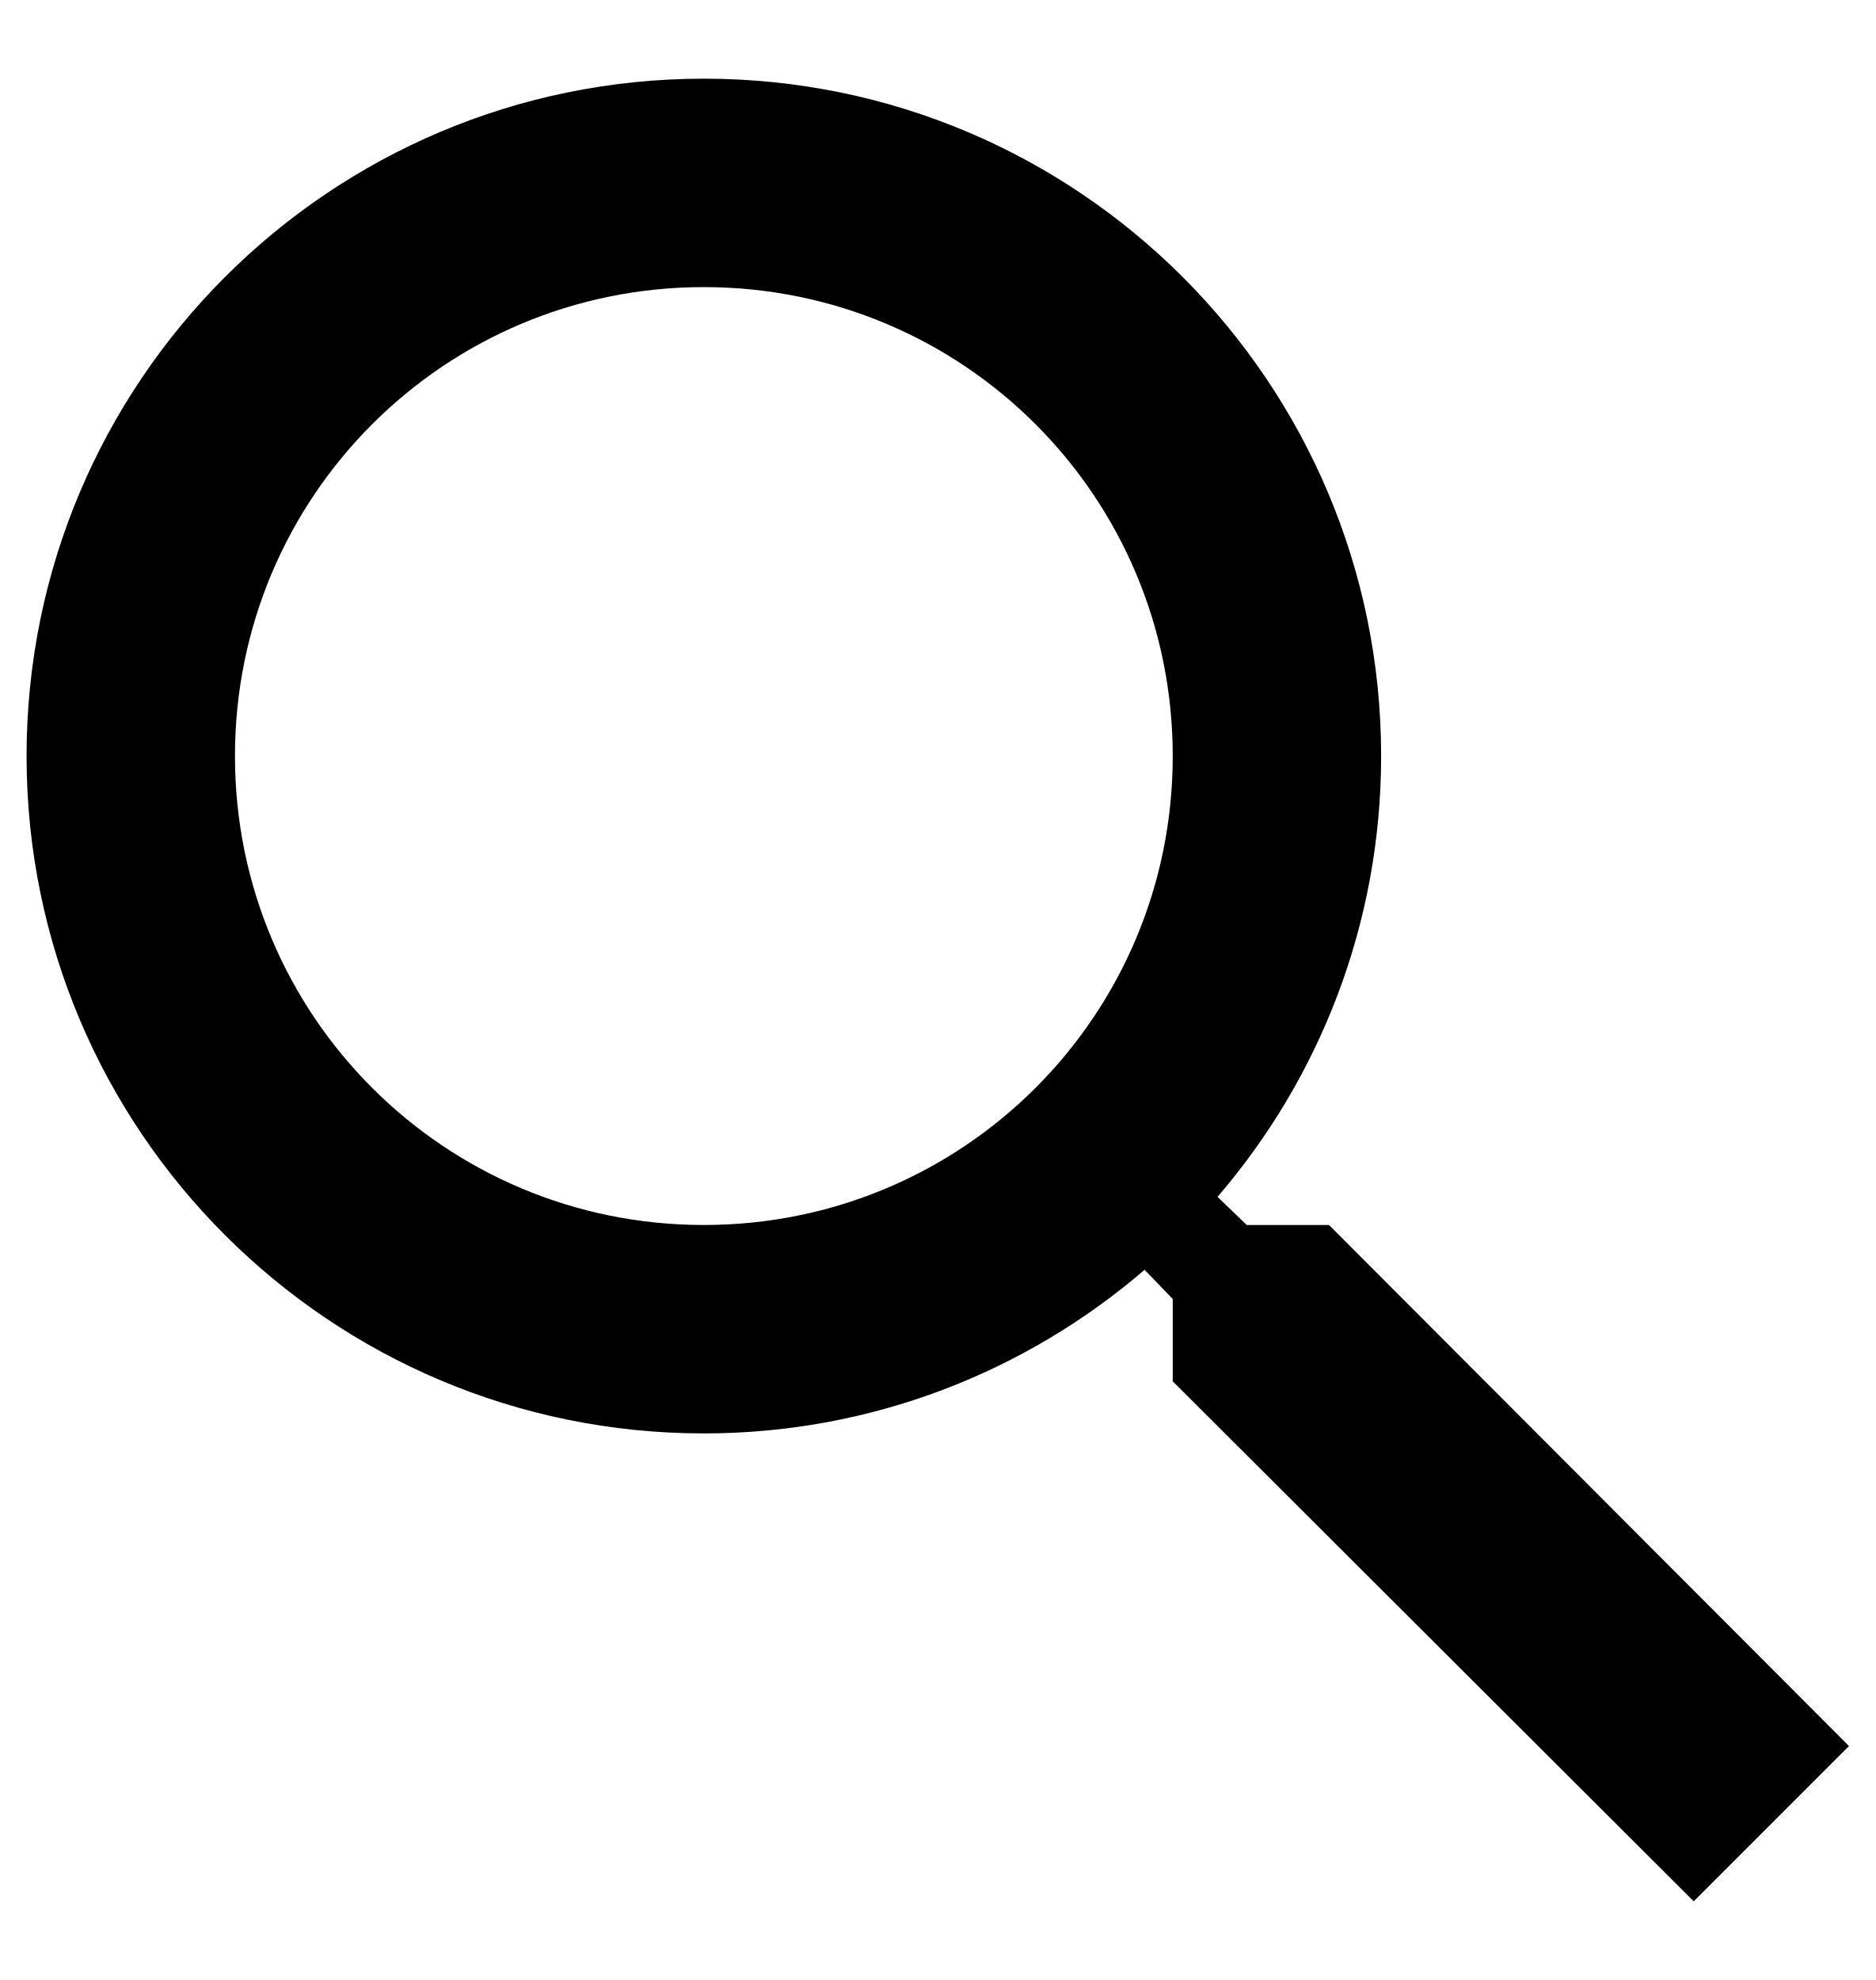
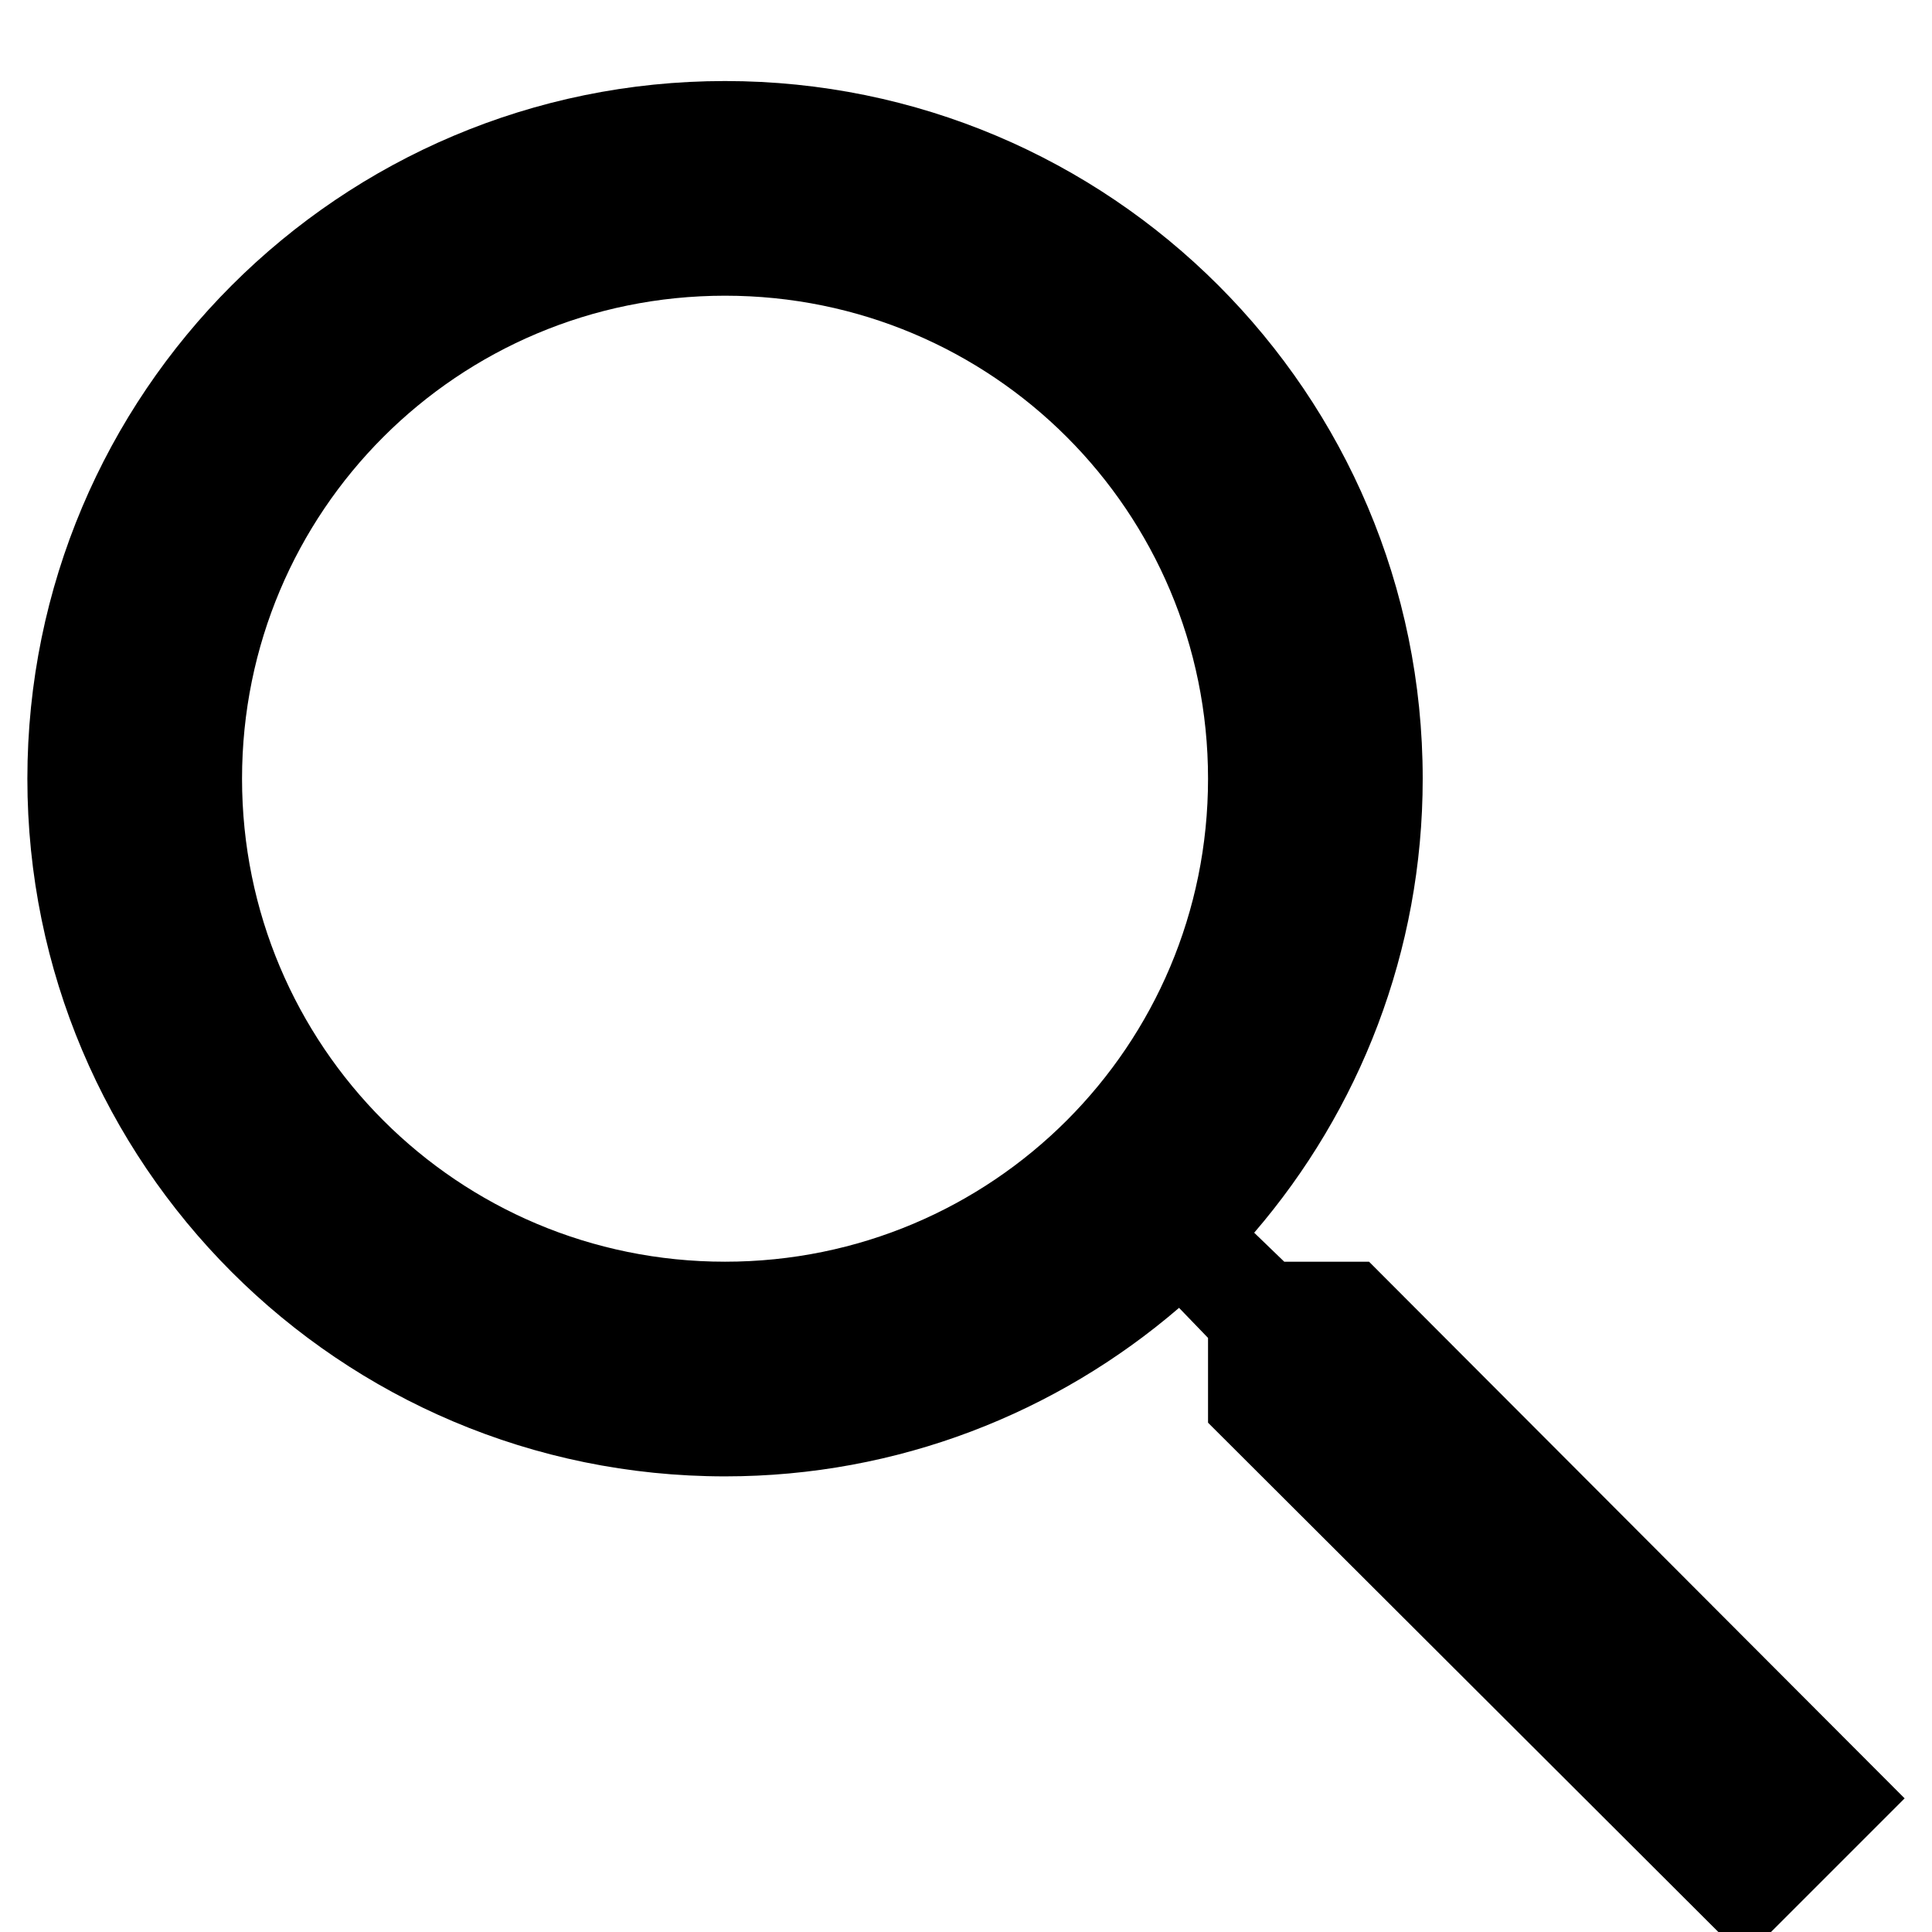
- <svg xmlns="http://www.w3.org/2000/svg" width="18" height="19" viewBox="0 0 18 19" fill="none">
+ <svg xmlns="http://www.w3.org/2000/svg" width="18" height="18" viewBox="0 0 18 18" fill="none">
  <path d="M12.755 11.755H11.965L11.685 11.485C12.665 10.345 13.255 8.865 13.255 7.255C13.255 3.665 10.345 0.755 6.755 0.755C3.165 0.755 0.255 3.665 0.255 7.255C0.255 10.845 3.165 13.755 6.755 13.755C8.365 13.755 9.845 13.165 10.985 12.185L11.255 12.465V13.255L16.255 18.245L17.745 16.755L12.755 11.755ZM6.755 11.755C4.265 11.755 2.255 9.745 2.255 7.255C2.255 4.765 4.265 2.755 6.755 2.755C9.245 2.755 11.255 4.765 11.255 7.255C11.255 9.745 9.245 11.755 6.755 11.755Z" fill="black" />
</svg>
